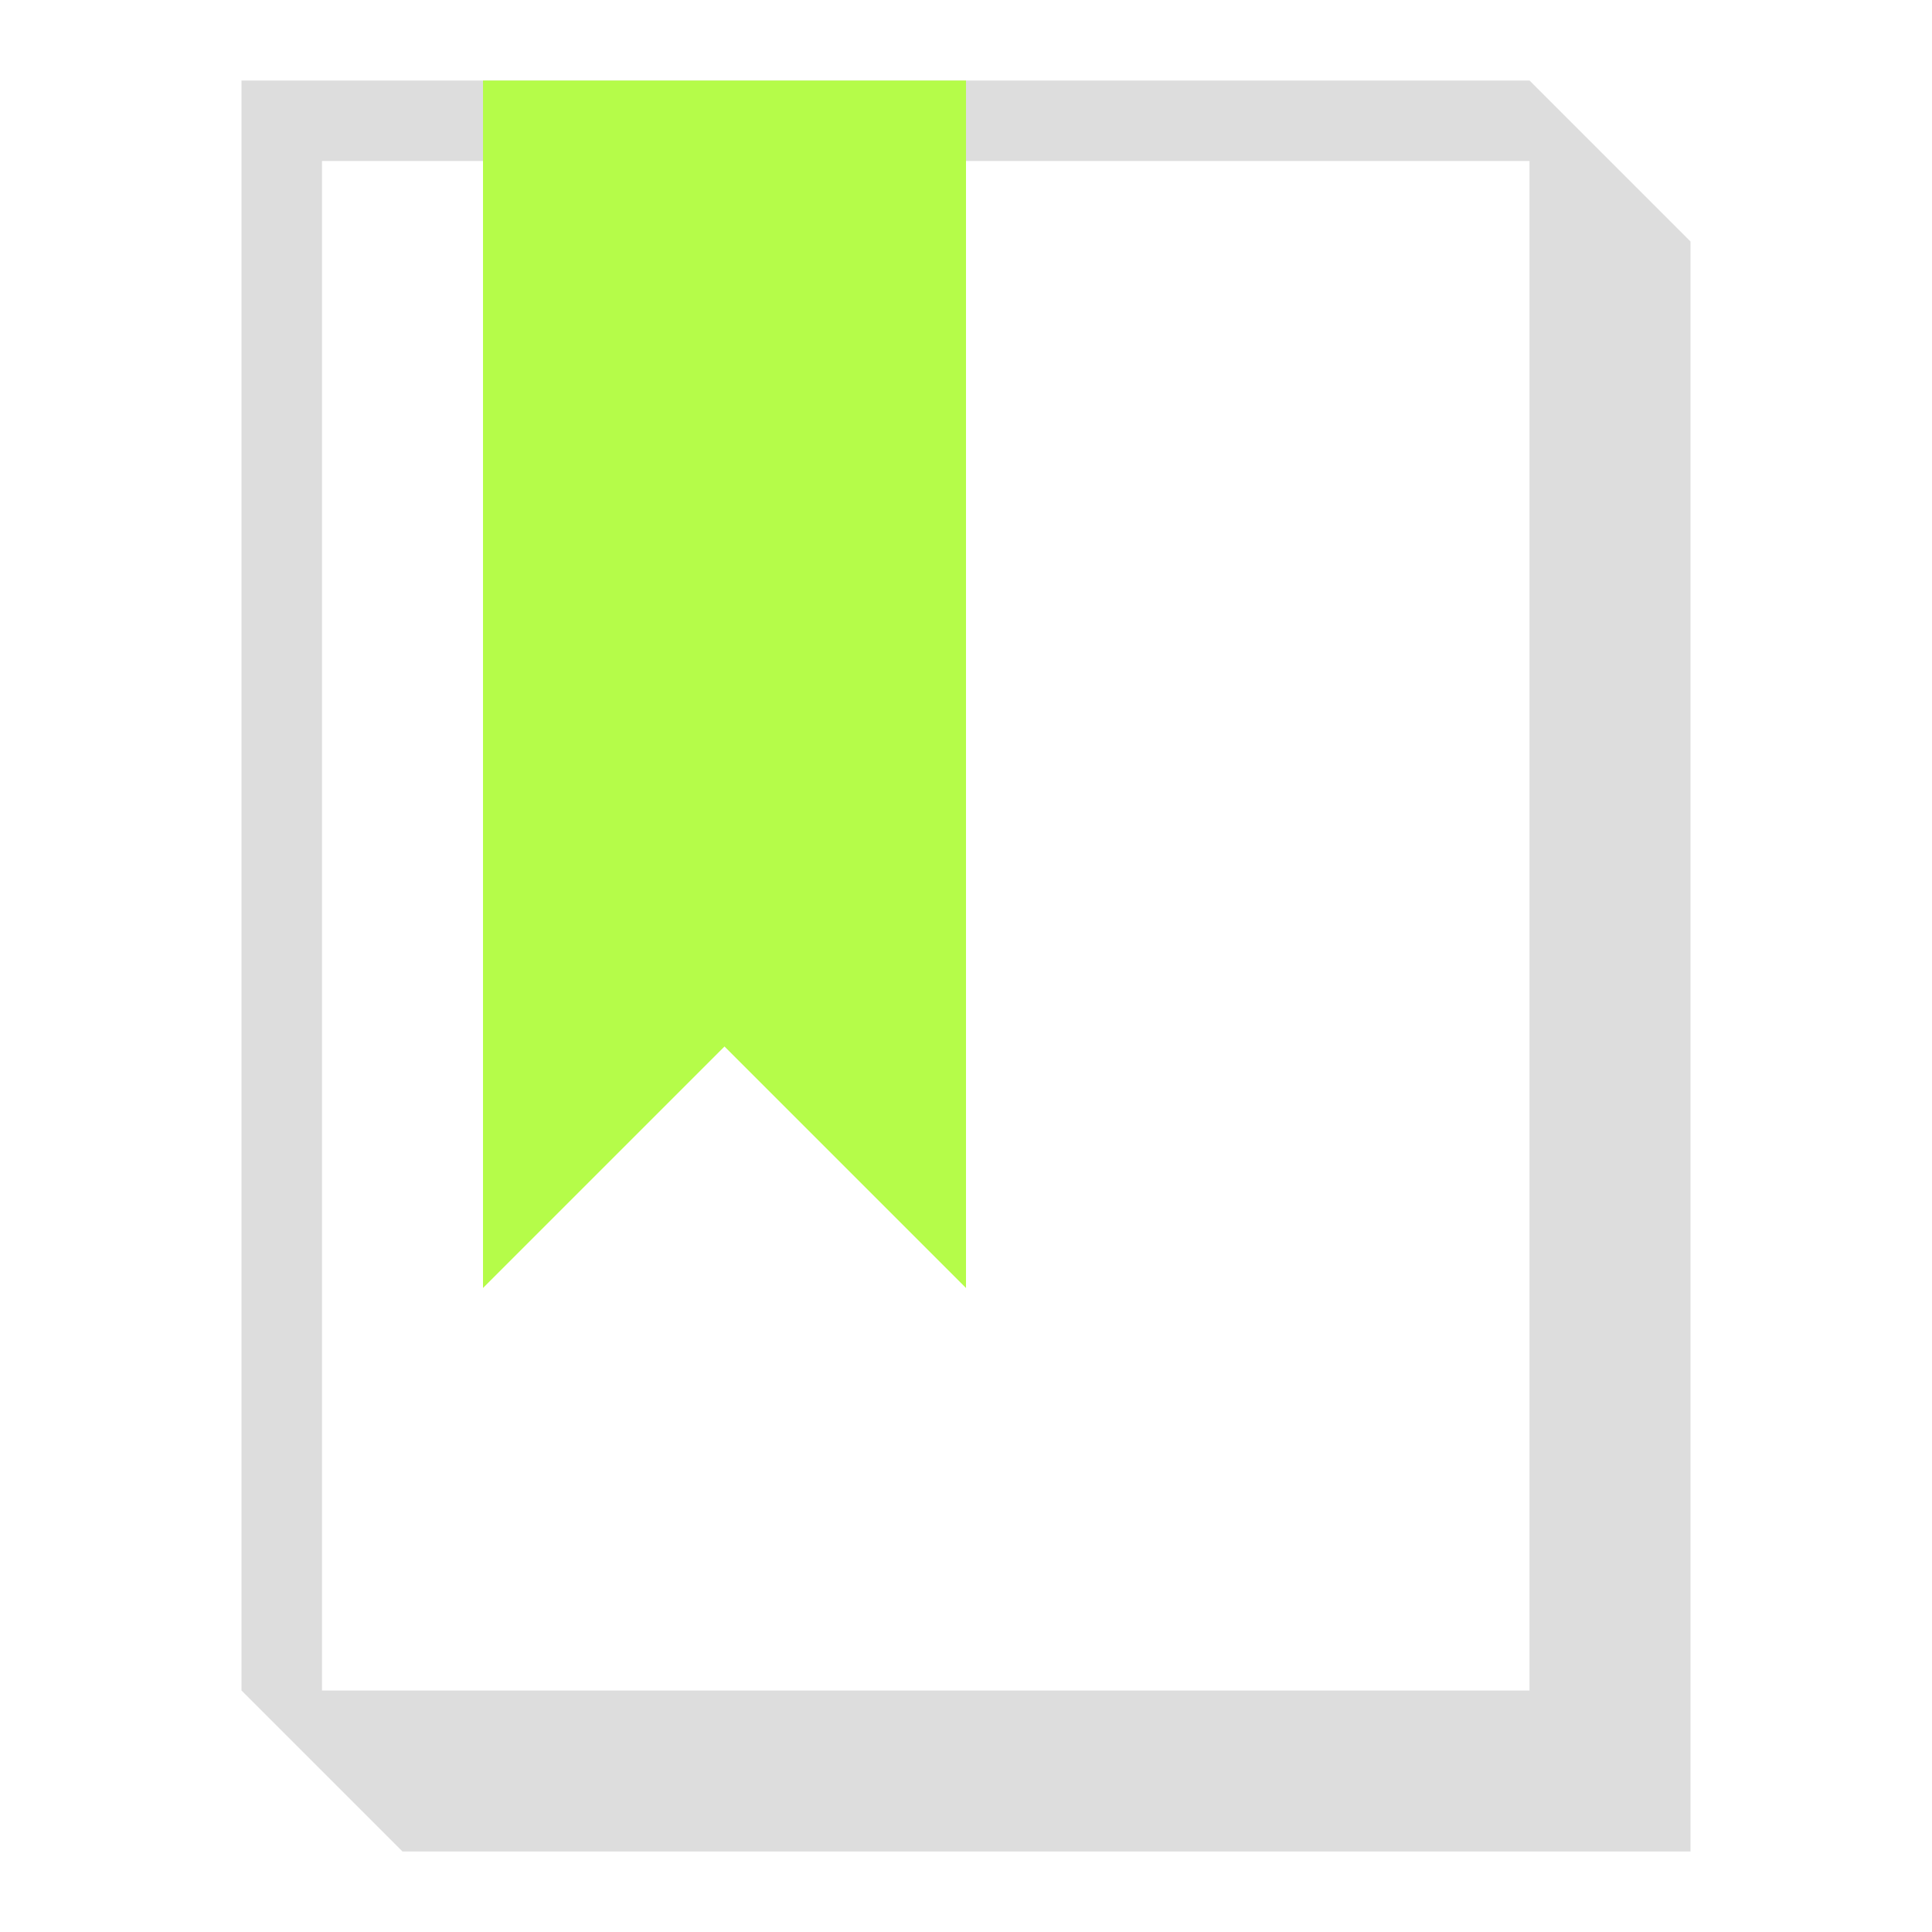
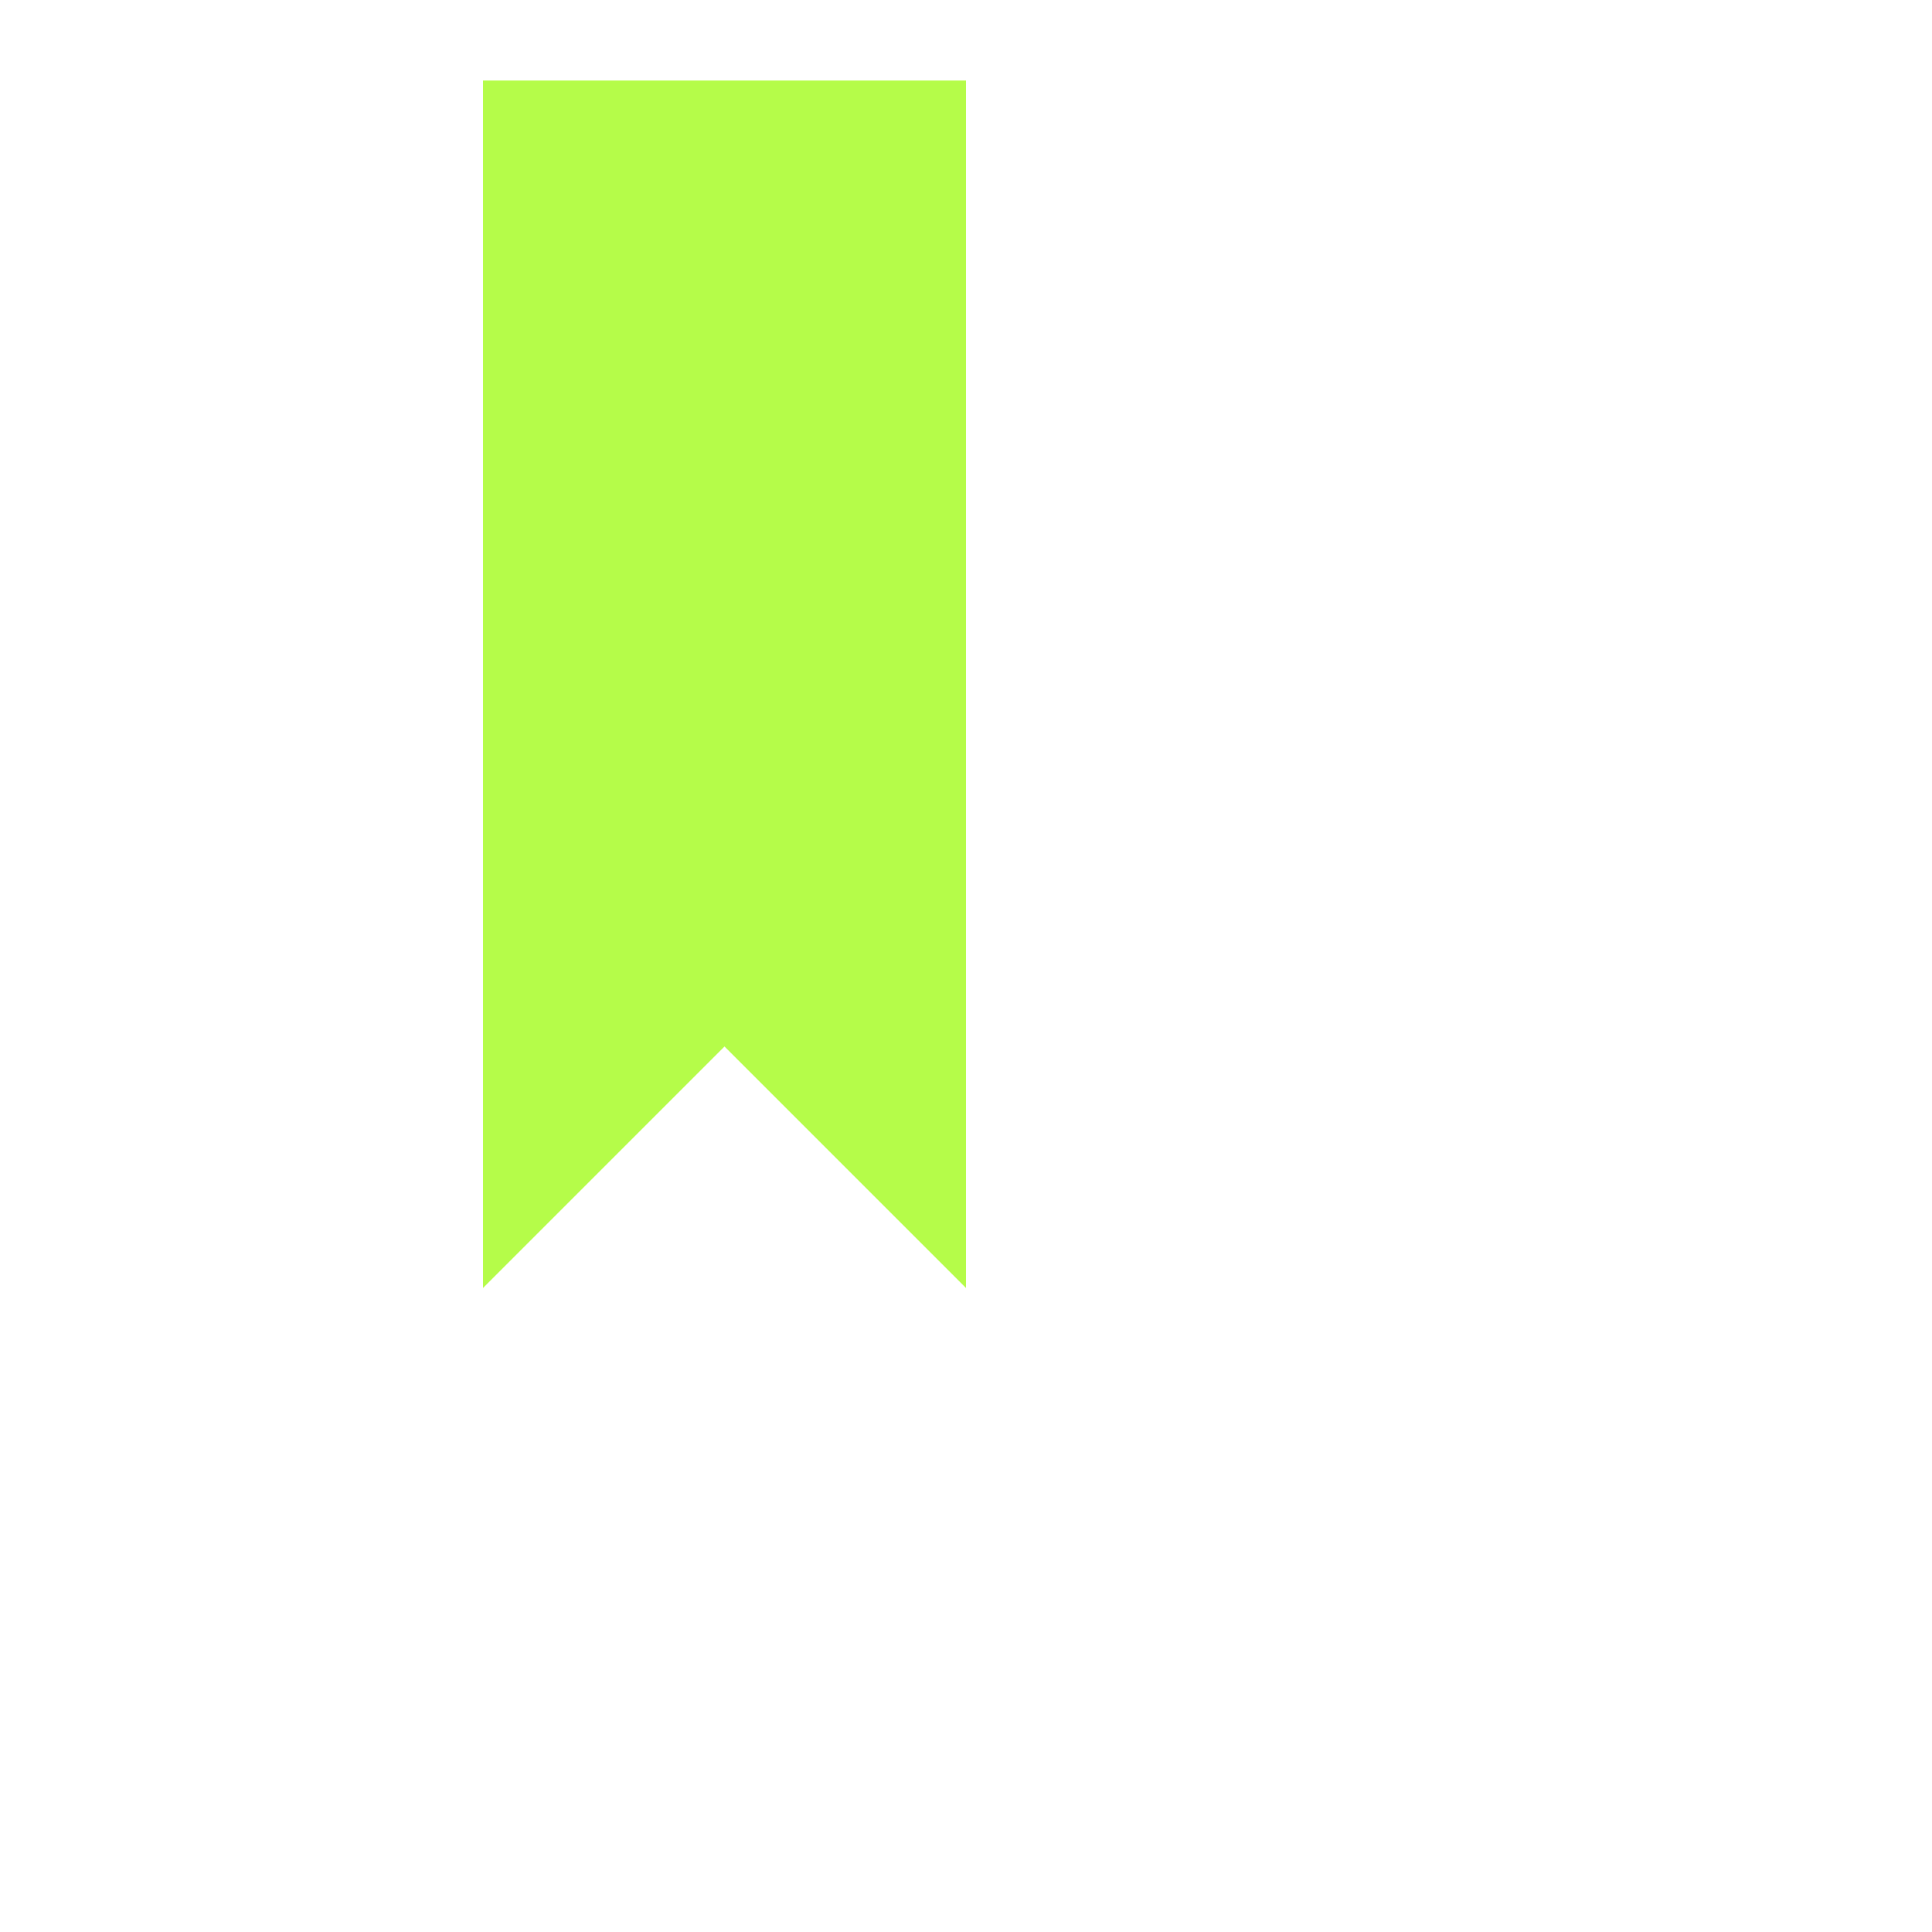
- <svg xmlns="http://www.w3.org/2000/svg" class="svg-icon" viewBox="0 0 24 24" width="24" height="24">
-   <path class="fill-color-border" d="M 4 2 L 19 2 L 19 21 L 4 21 L 4 2 ZM 3 1 L 3 21 L 5 23 L 21 23 L 21 3 L 19 1 L 3 1 Z" fill="#ddd" />
-   <path class="fill-color-accent" d="M 6 1 L 12 1 L 12 16 L 9 13 L 6 16 L 6 1 Z" fill="#b5fc49" />
+ <svg xmlns="http://www.w3.org/2000/svg" viewBox="0 0 24 24" width="24" height="24">
+   <path class="color--fill--border" d="M 4 2 L 19 2 L 19 21 L 4 21 L 4 2 ZM 3 1 L 3 21 L 5 23 L 21 23 L 21 3 L 19 1 L 3 1 Z" fill="none" />
+   <path class="color--fill--accent" d="M 6 1 L 12 1 L 12 16 L 9 13 L 6 16 L 6 1 Z" fill="#b5fc49" />
</svg>
